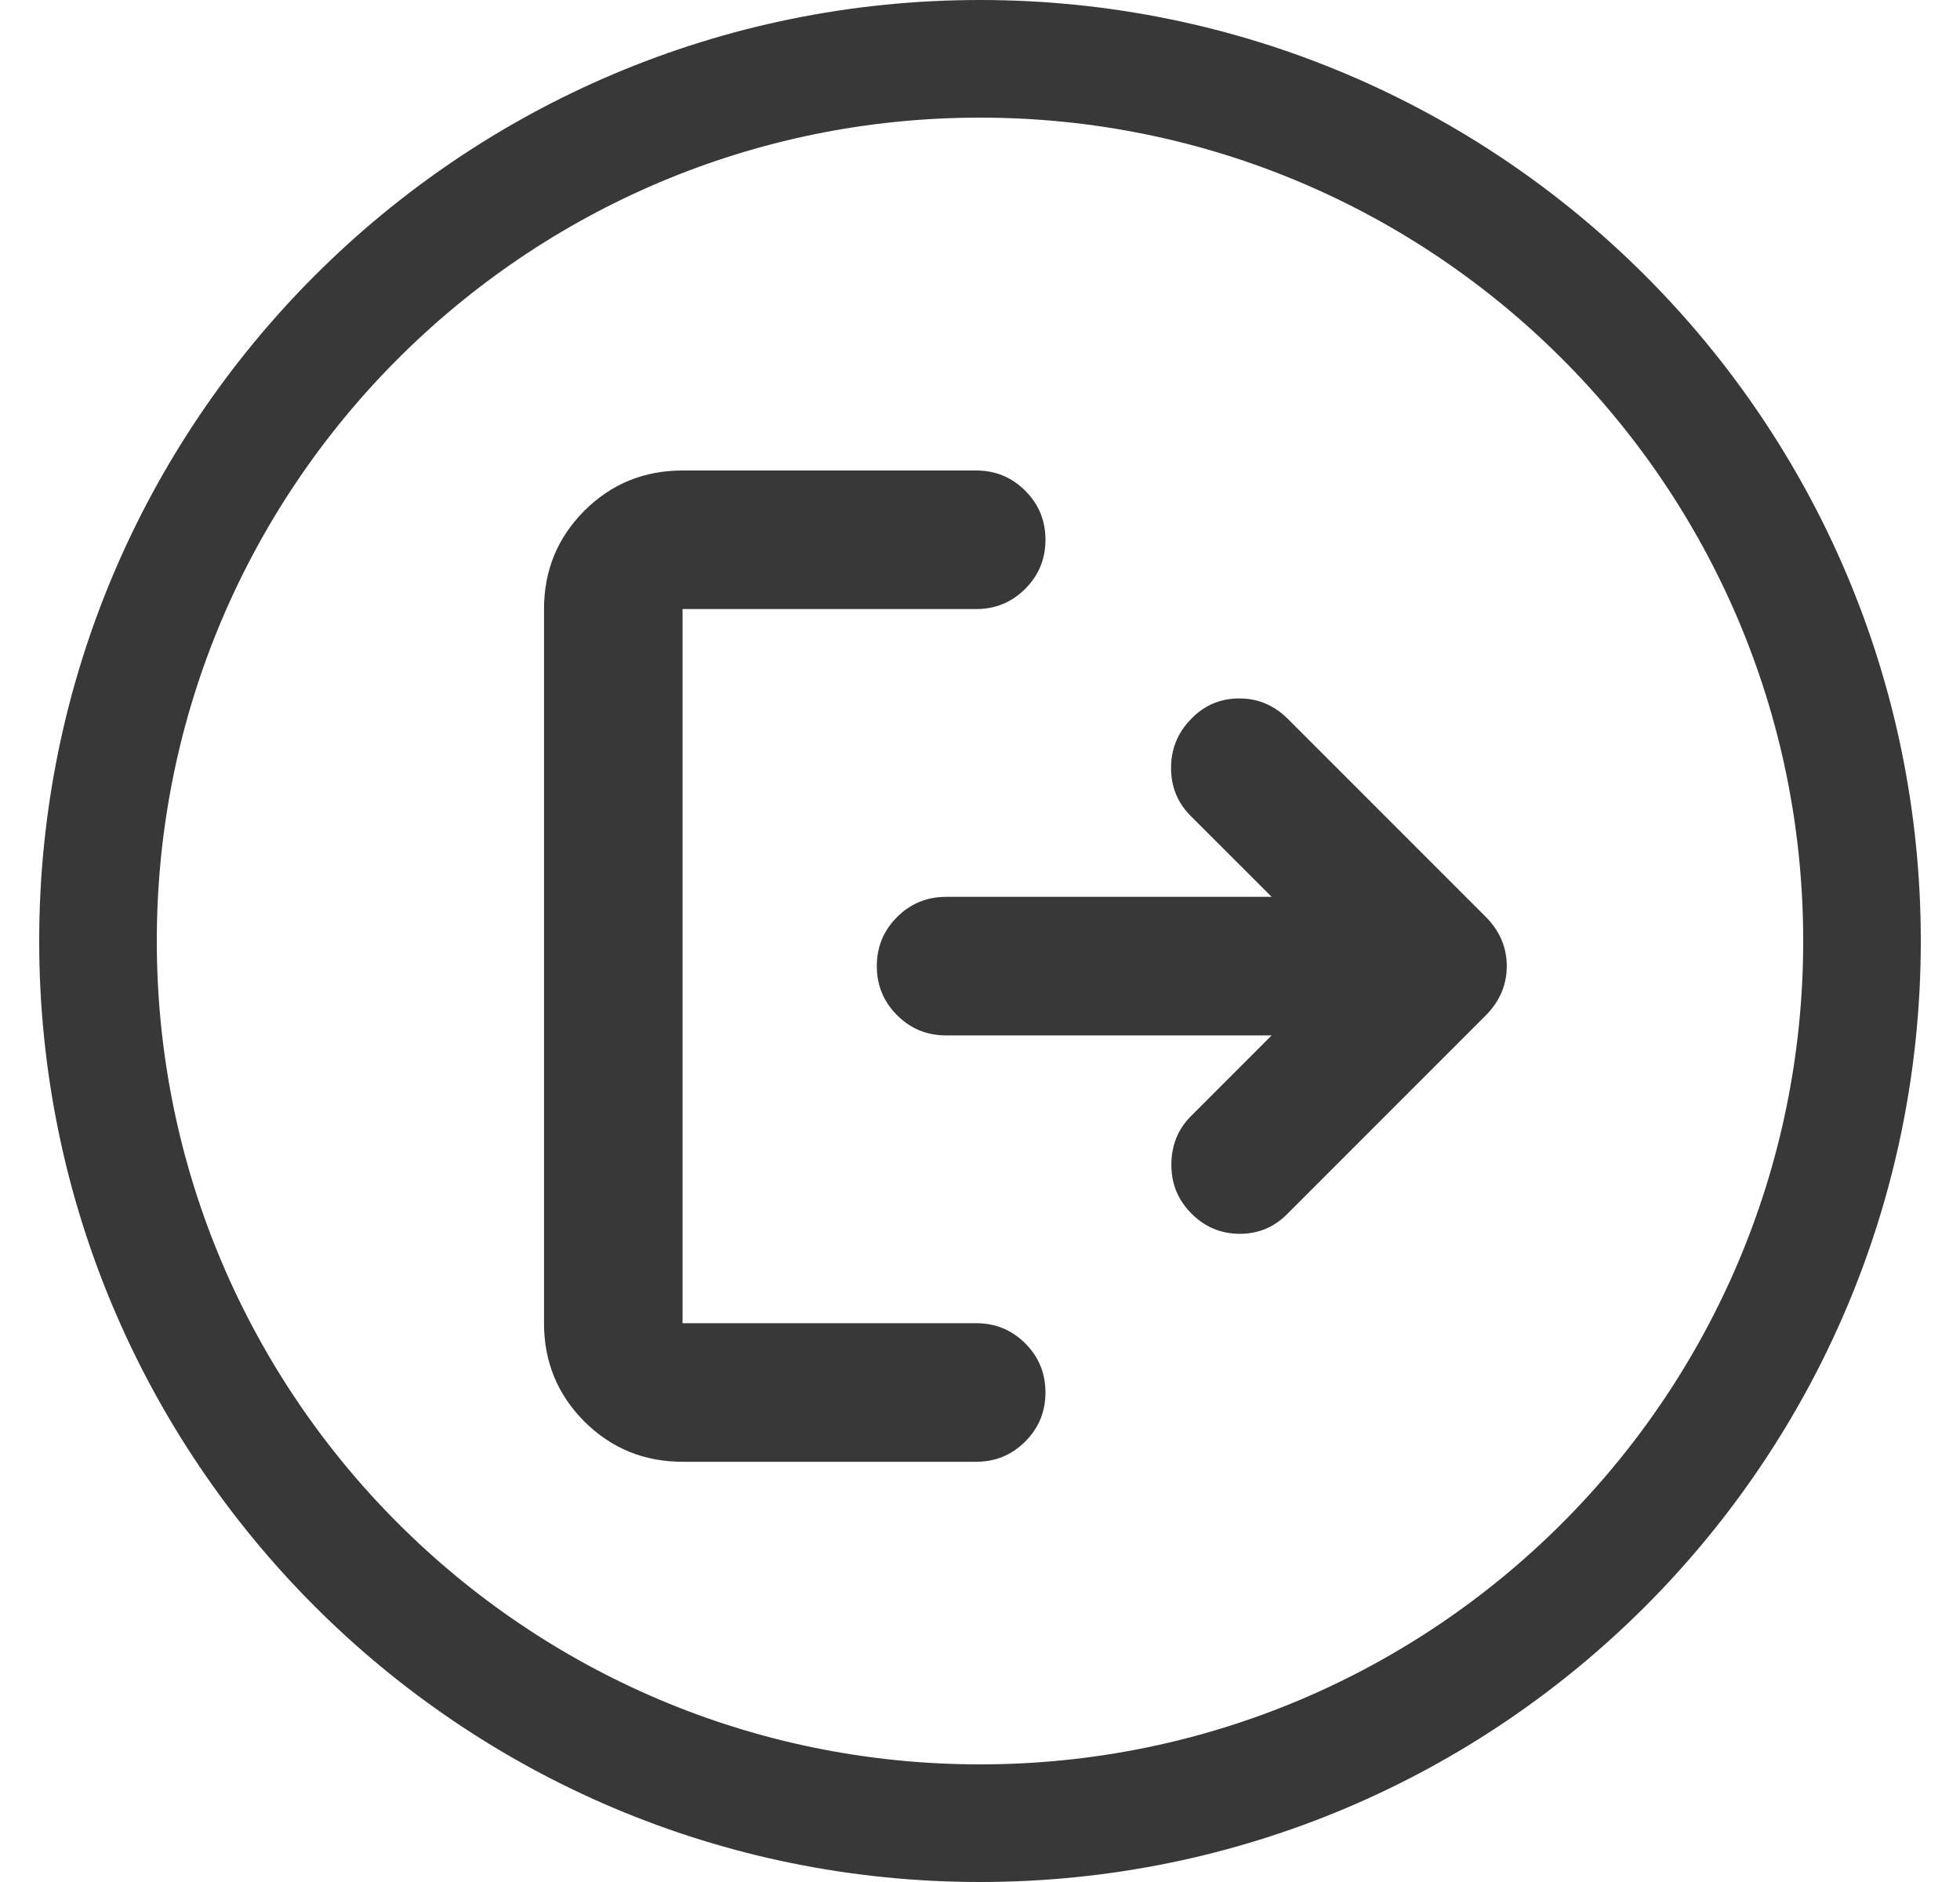
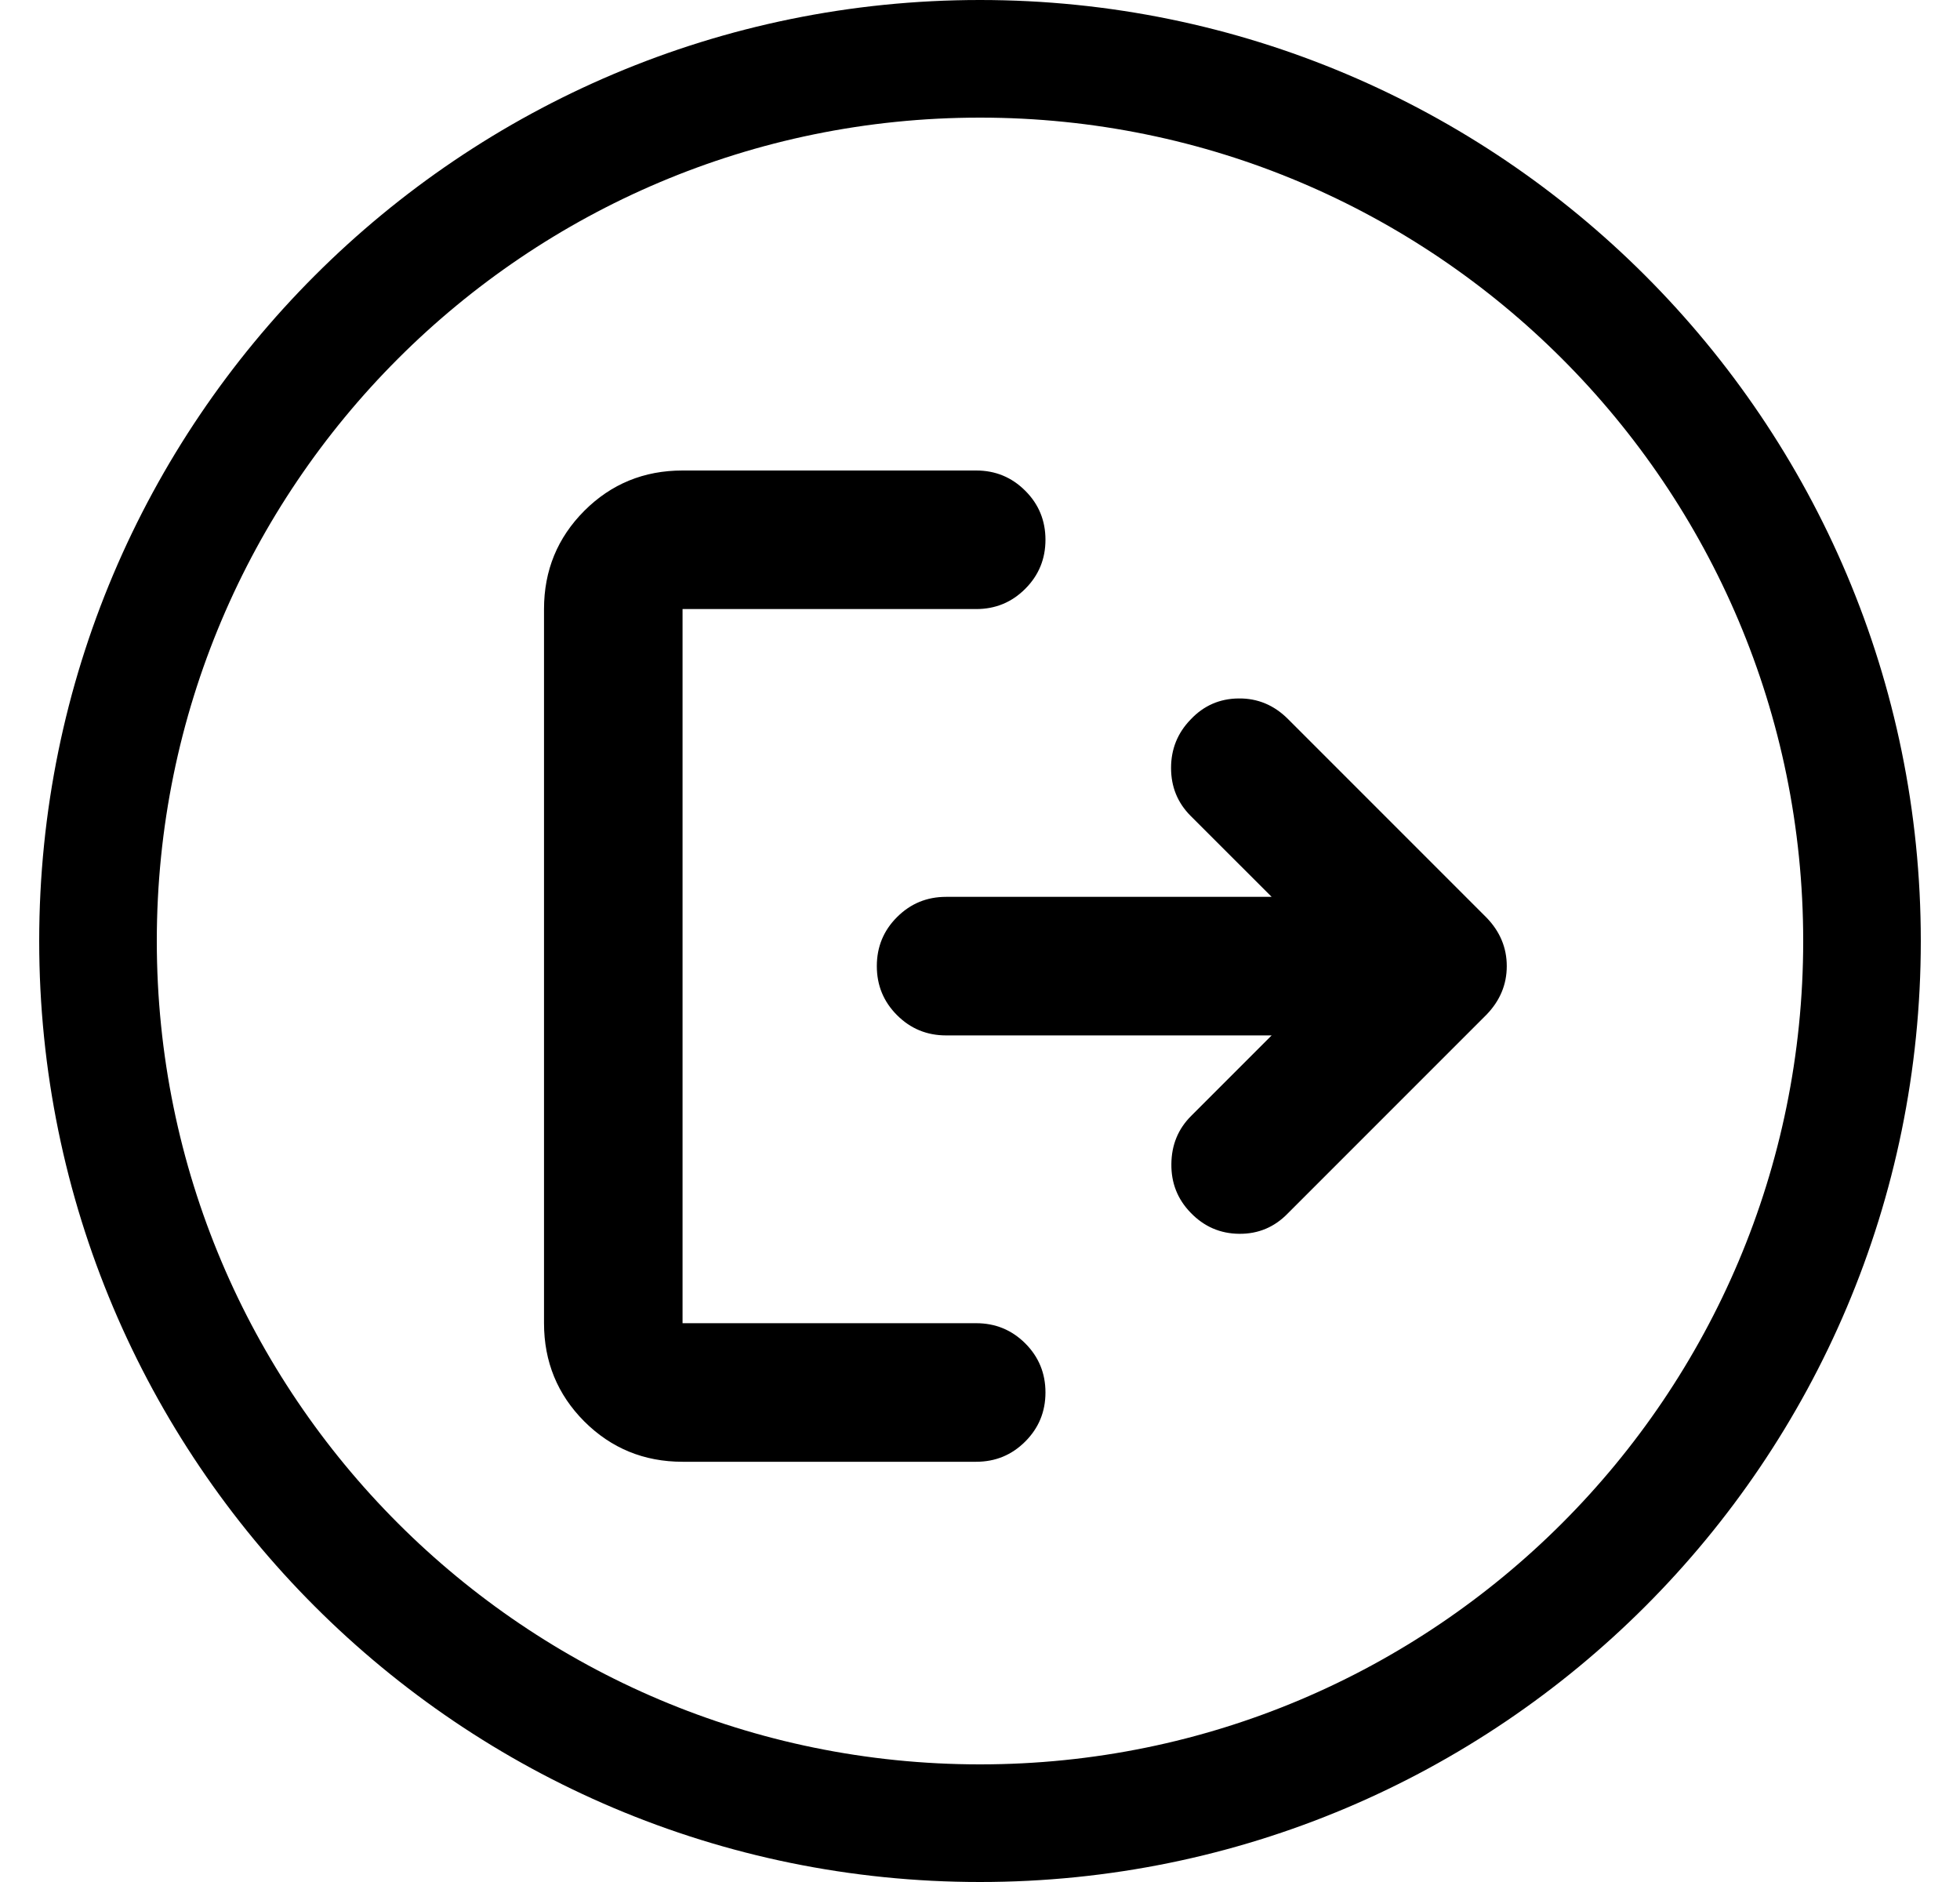
- <svg xmlns="http://www.w3.org/2000/svg" width="25" height="24" viewBox="0 0 25 24" fill="none">
-   <circle cx="12.5" cy="12" r="11.25" stroke="#383838" stroke-width="1.5" />
-   <path d="M8.706 18.641C8.214 18.641 7.796 18.469 7.453 18.127C7.111 17.784 6.939 17.366 6.939 16.874V7.767C6.939 7.274 7.111 6.857 7.453 6.514C7.796 6.171 8.214 6 8.706 6H12.451C12.697 6 12.905 6.086 13.077 6.258C13.249 6.429 13.335 6.638 13.335 6.883C13.335 7.129 13.249 7.337 13.077 7.509C12.905 7.681 12.697 7.767 12.451 7.767H8.706V16.874H12.451C12.697 16.874 12.905 16.96 13.077 17.131C13.249 17.303 13.335 17.512 13.335 17.757C13.335 18.003 13.249 18.211 13.077 18.383C12.905 18.555 12.697 18.641 12.451 18.641H8.706ZM16.22 13.204H12.068C11.822 13.204 11.614 13.118 11.442 12.946C11.27 12.774 11.184 12.566 11.184 12.32C11.184 12.075 11.27 11.866 11.442 11.695C11.614 11.523 11.822 11.437 12.068 11.437H16.22L15.186 10.404C15.02 10.237 14.937 10.034 14.937 9.793C14.937 9.553 15.02 9.347 15.186 9.176C15.352 8.999 15.557 8.909 15.799 8.907C16.041 8.904 16.251 8.992 16.428 9.169L18.962 11.703C19.133 11.88 19.219 12.086 19.219 12.32C19.219 12.555 19.133 12.76 18.962 12.938L16.428 15.472C16.257 15.649 16.05 15.736 15.807 15.734C15.564 15.732 15.357 15.642 15.186 15.464C15.02 15.293 14.938 15.086 14.941 14.844C14.943 14.601 15.027 14.396 15.194 14.23L16.22 13.204Z" fill="#383838" />
+ <svg xmlns="http://www.w3.org/2000/svg" width="100%" height="100%" viewBox="0 0 25 24" fill="none">
+   <circle cx="12.5" cy="12" r="11.25" stroke="currentColor" stroke-width="1.5" />
+   <path d="M8.706 18.641C8.214 18.641 7.796 18.469 7.453 18.127C7.111 17.784 6.939 17.366 6.939 16.874V7.767C6.939 7.274 7.111 6.857 7.453 6.514C7.796 6.171 8.214 6 8.706 6H12.451C12.697 6 12.905 6.086 13.077 6.258C13.249 6.429 13.335 6.638 13.335 6.883C13.335 7.129 13.249 7.337 13.077 7.509C12.905 7.681 12.697 7.767 12.451 7.767H8.706V16.874H12.451C12.697 16.874 12.905 16.96 13.077 17.131C13.249 17.303 13.335 17.512 13.335 17.757C13.335 18.003 13.249 18.211 13.077 18.383C12.905 18.555 12.697 18.641 12.451 18.641H8.706ZM16.22 13.204H12.068C11.822 13.204 11.614 13.118 11.442 12.946C11.27 12.774 11.184 12.566 11.184 12.32C11.184 12.075 11.27 11.866 11.442 11.695C11.614 11.523 11.822 11.437 12.068 11.437H16.22L15.186 10.404C15.02 10.237 14.937 10.034 14.937 9.793C14.937 9.553 15.02 9.347 15.186 9.176C15.352 8.999 15.557 8.909 15.799 8.907C16.041 8.904 16.251 8.992 16.428 9.169L18.962 11.703C19.133 11.88 19.219 12.086 19.219 12.32C19.219 12.555 19.133 12.76 18.962 12.938L16.428 15.472C16.257 15.649 16.05 15.736 15.807 15.734C15.564 15.732 15.357 15.642 15.186 15.464C15.02 15.293 14.938 15.086 14.941 14.844C14.943 14.601 15.027 14.396 15.194 14.23L16.22 13.204Z" fill="currentColor" />
</svg>
